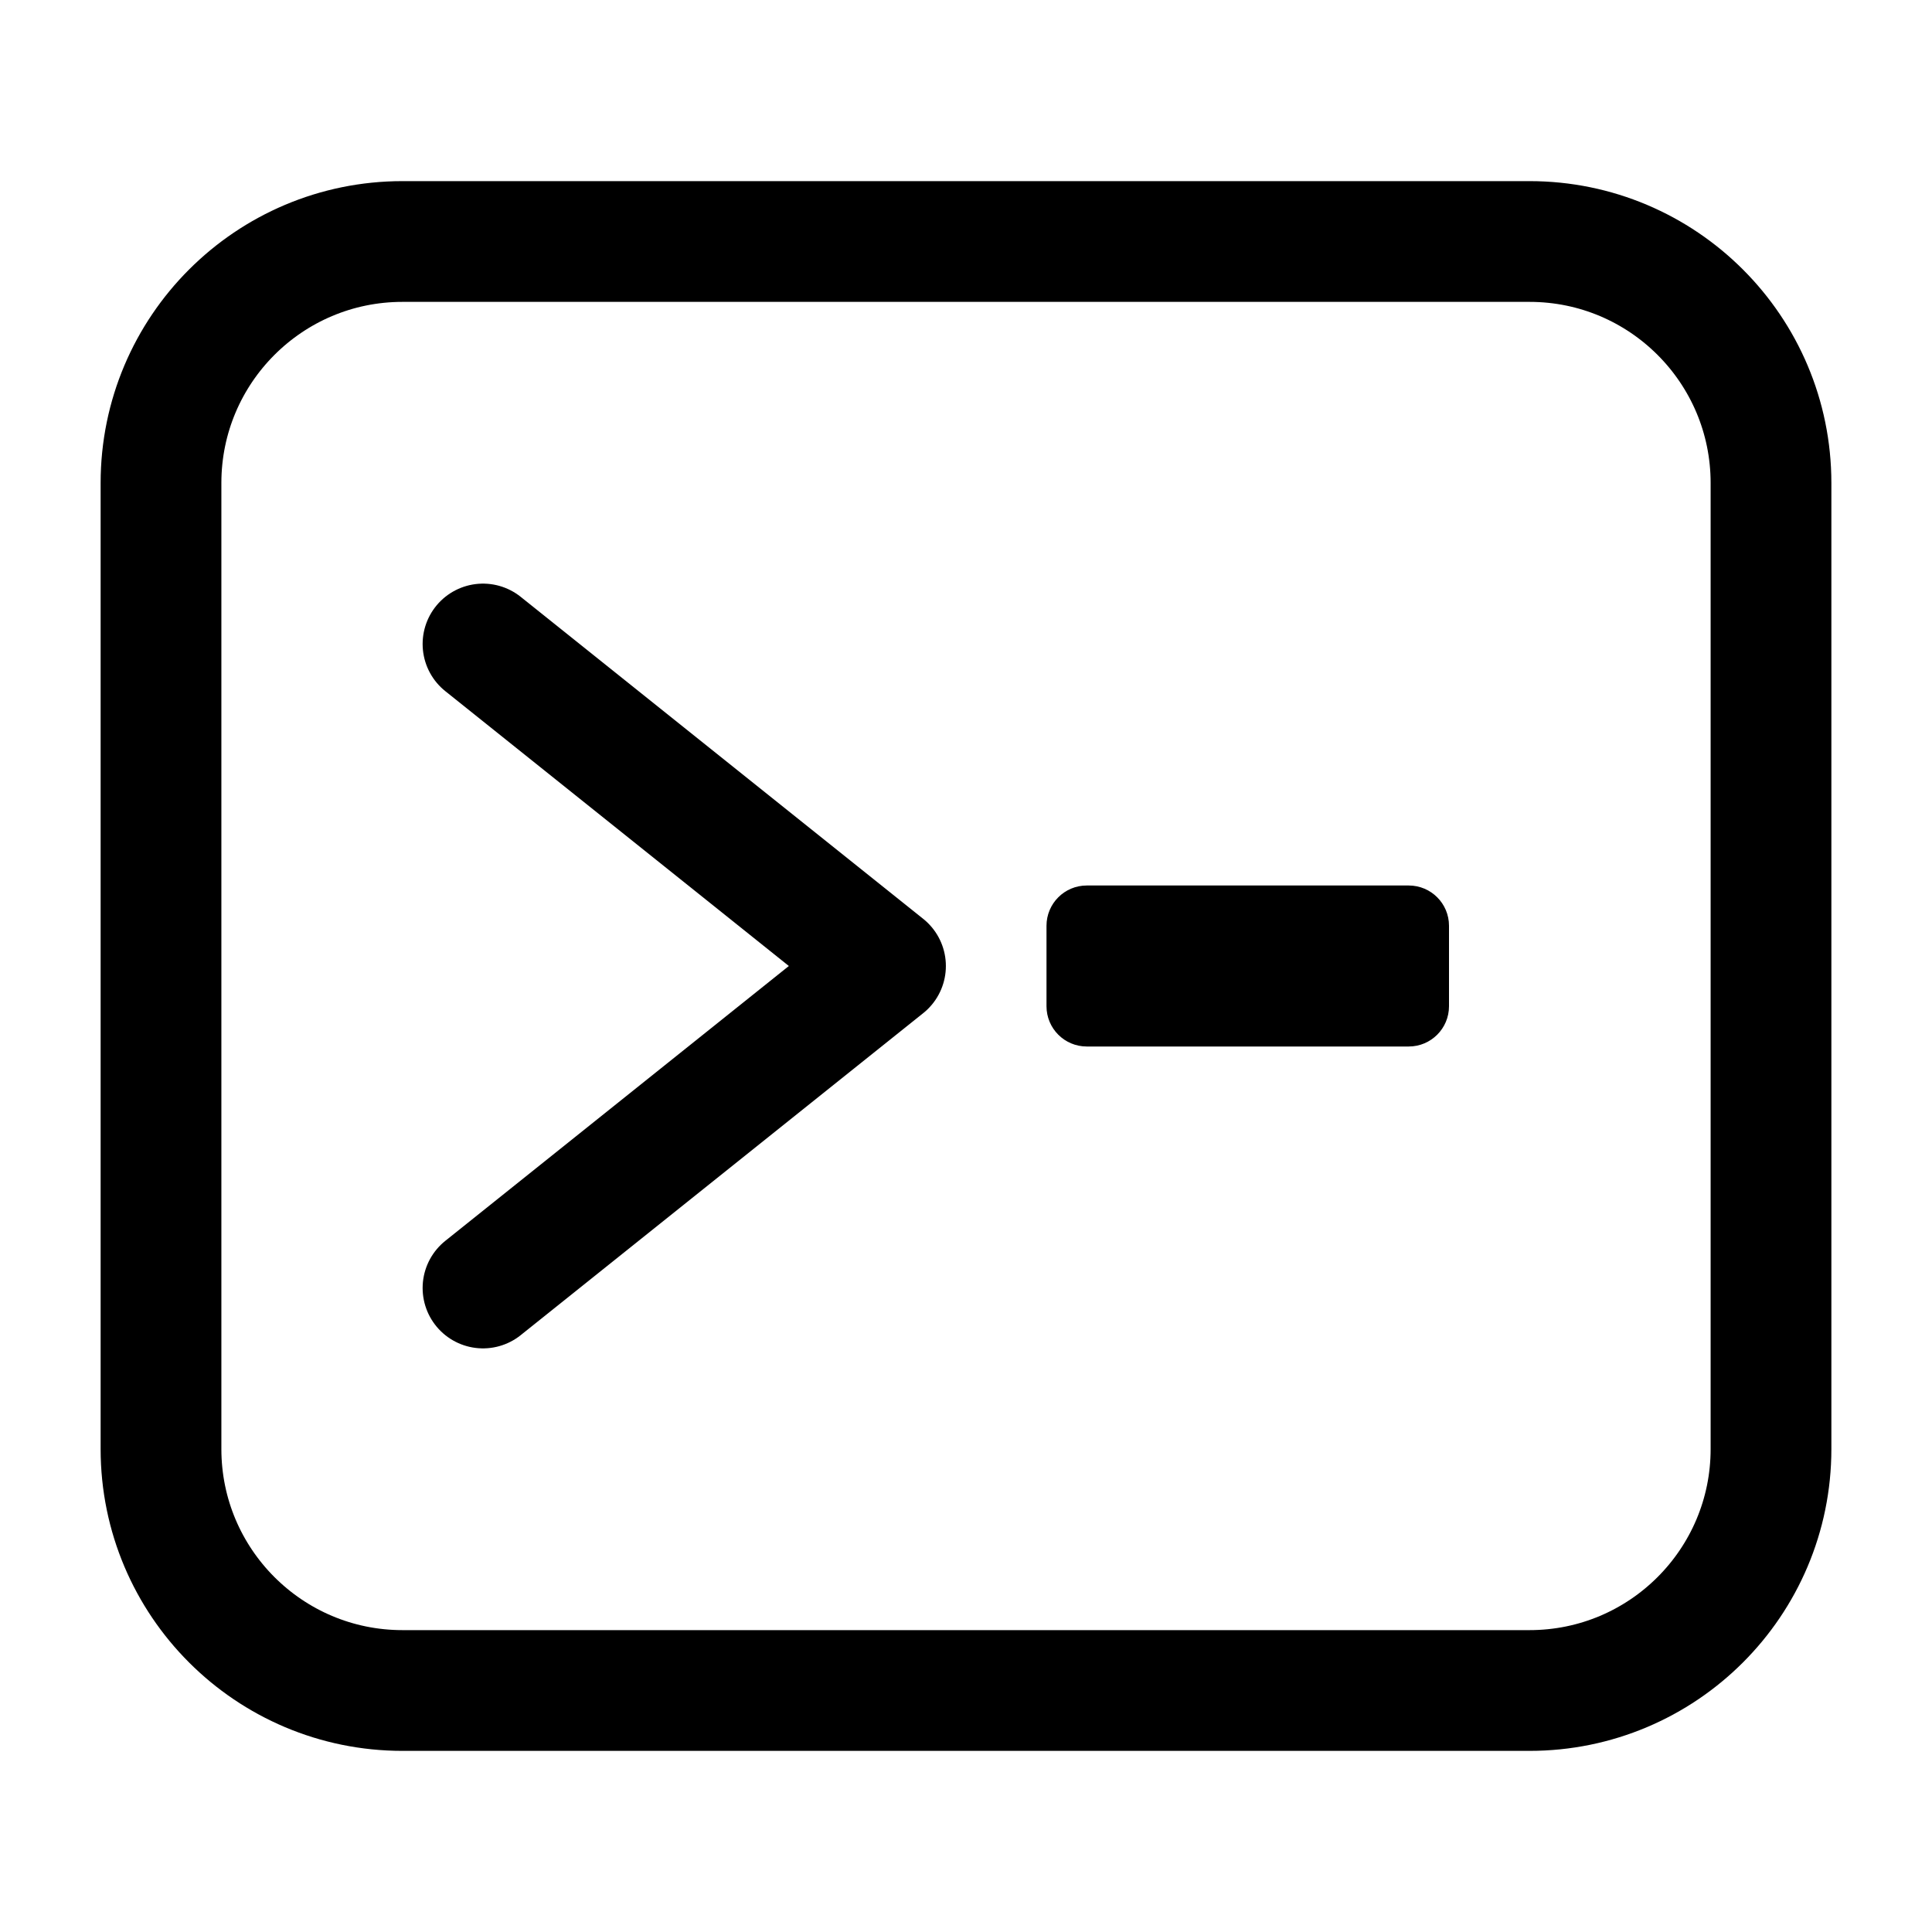
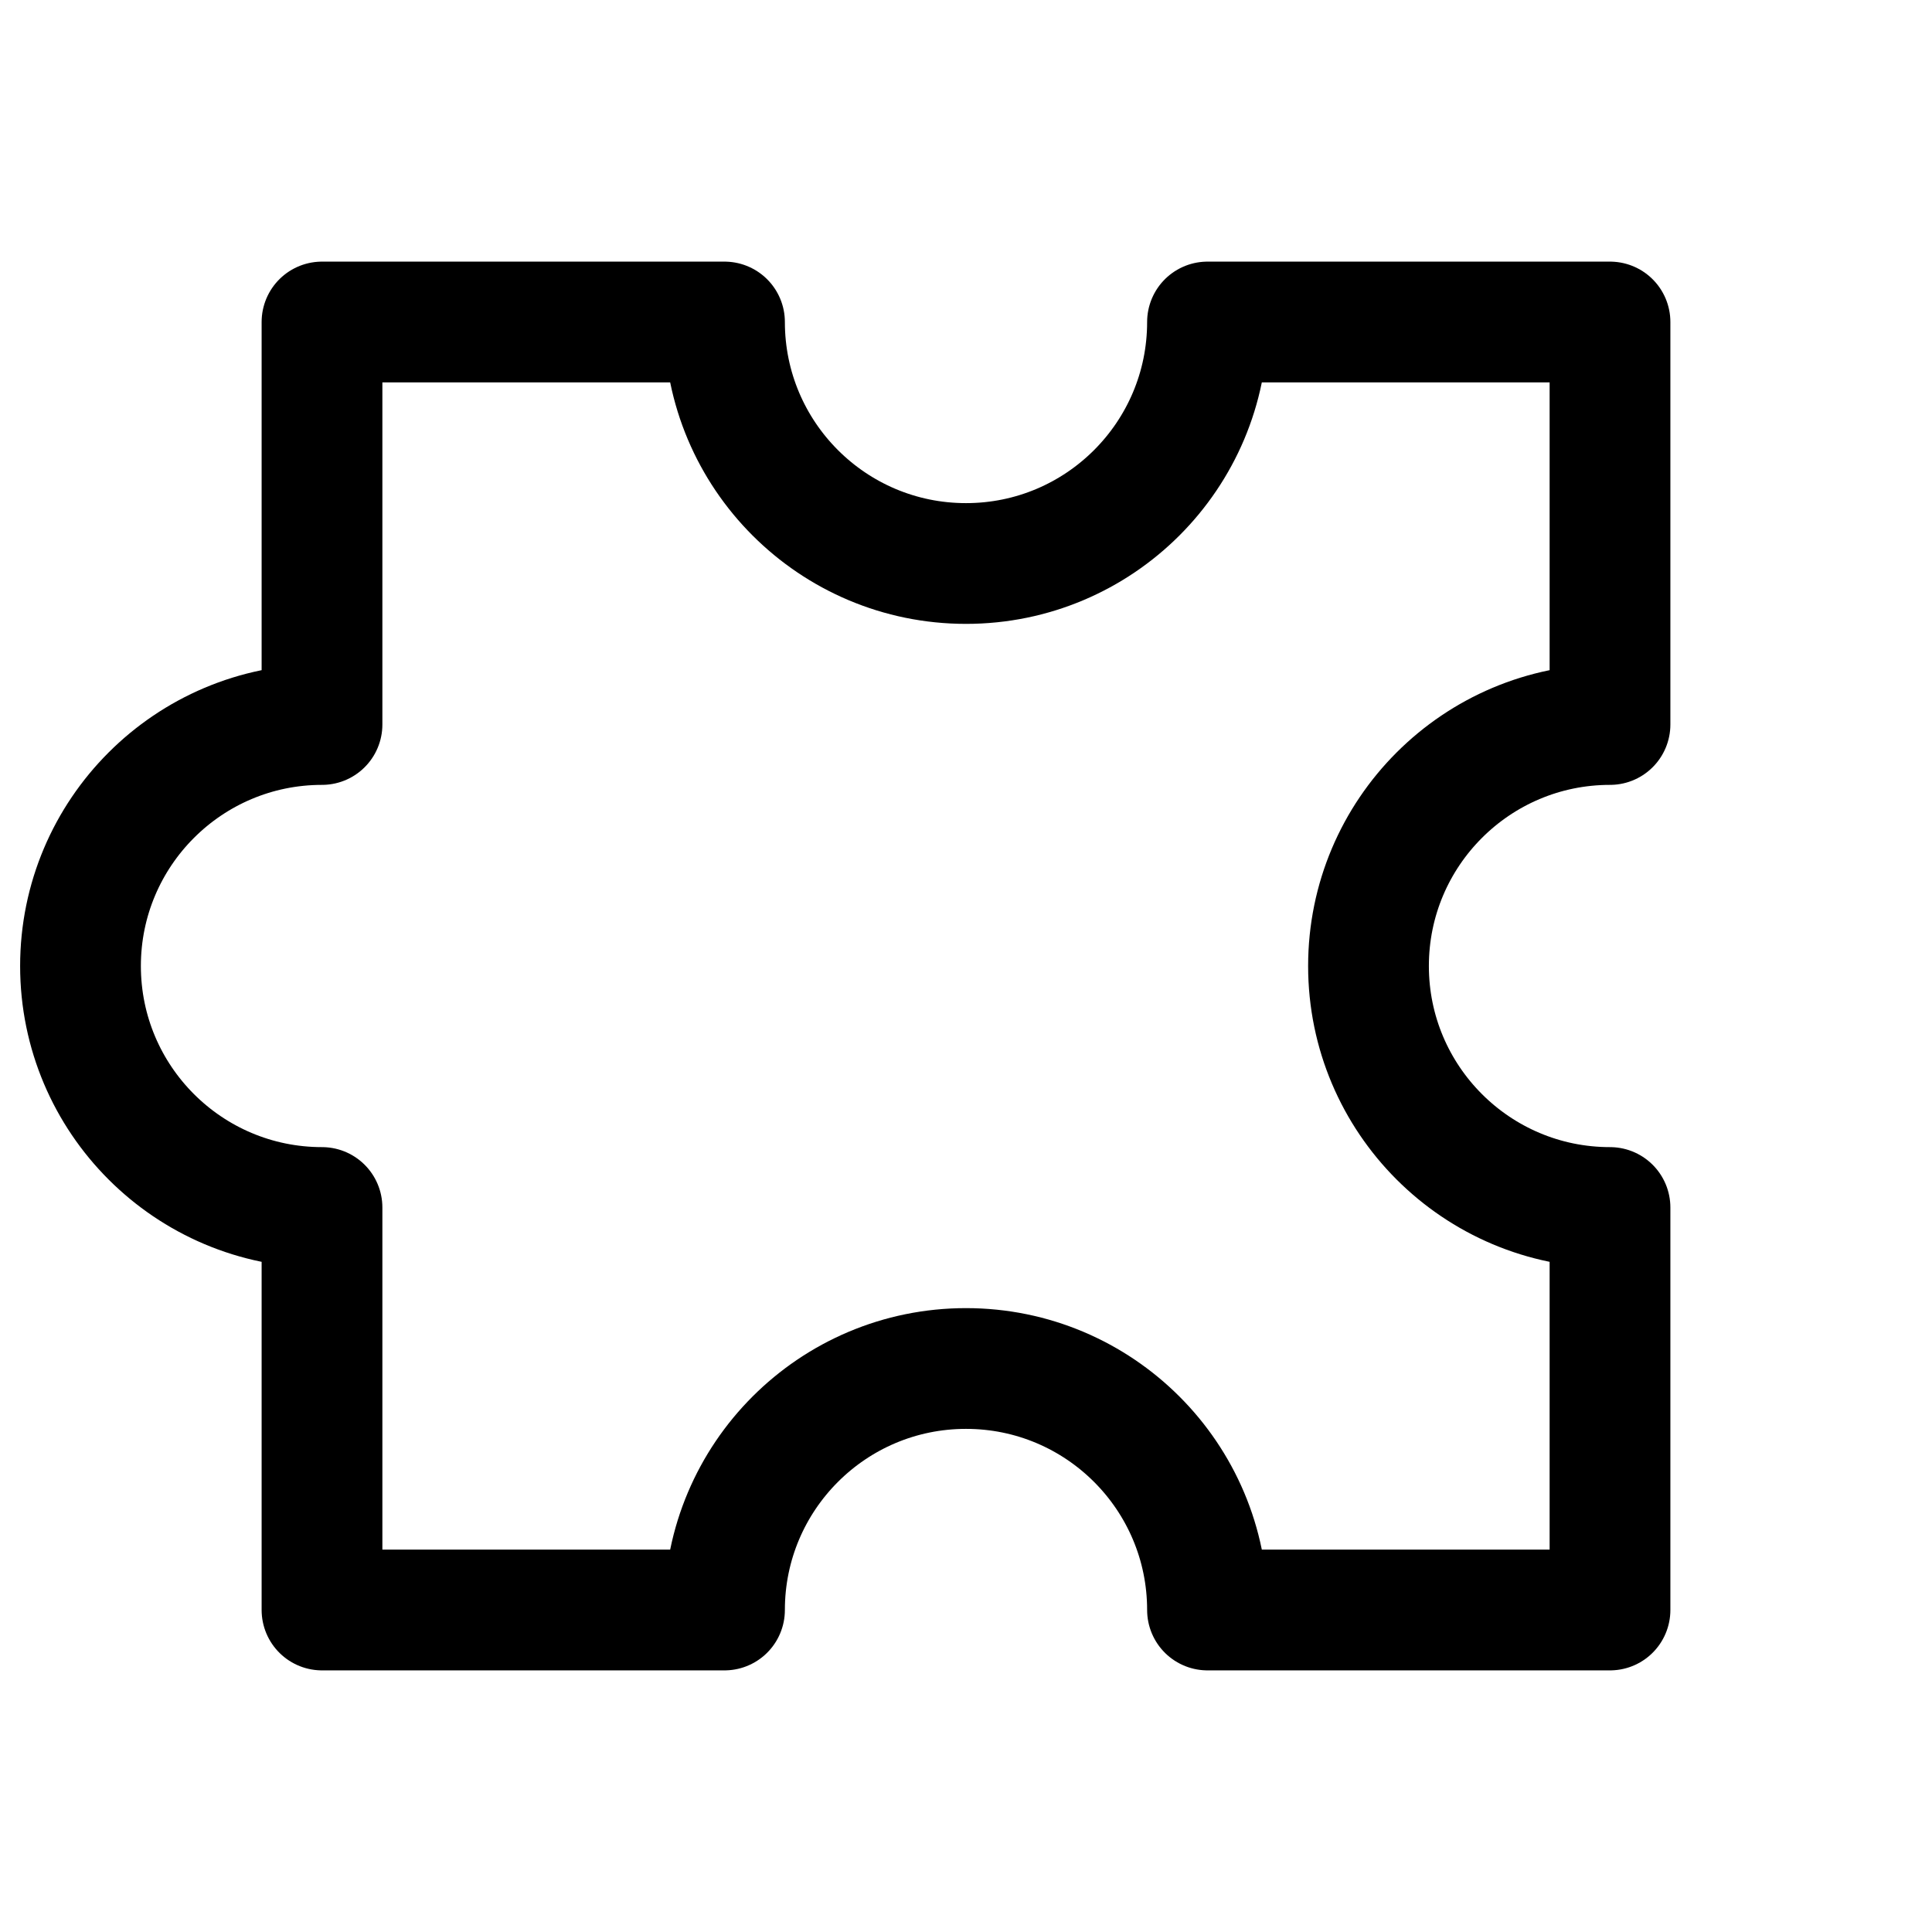
<svg xmlns="http://www.w3.org/2000/svg" viewBox="0 0 24 24" fill="none" stroke="currentColor" stroke-width="1.5" stroke-linecap="round" stroke-linejoin="round">
-   <rect x="2" y="3" width="20" height="18" rx="3" />
-   <path d="M6 8l5 4-5 4" />
-   <rect x="13" y="11" width="5" height="2" rx=".5" fill="currentColor" stroke="none" />
+   <path d="M4 4h5a3 3 0 0 0 6 0h5v5a3 3 0 0 0 0 6v5h-5a3 3 0 0 0-6 0H4v-5a3 3 0 0 1 0-6z" />
</svg>
